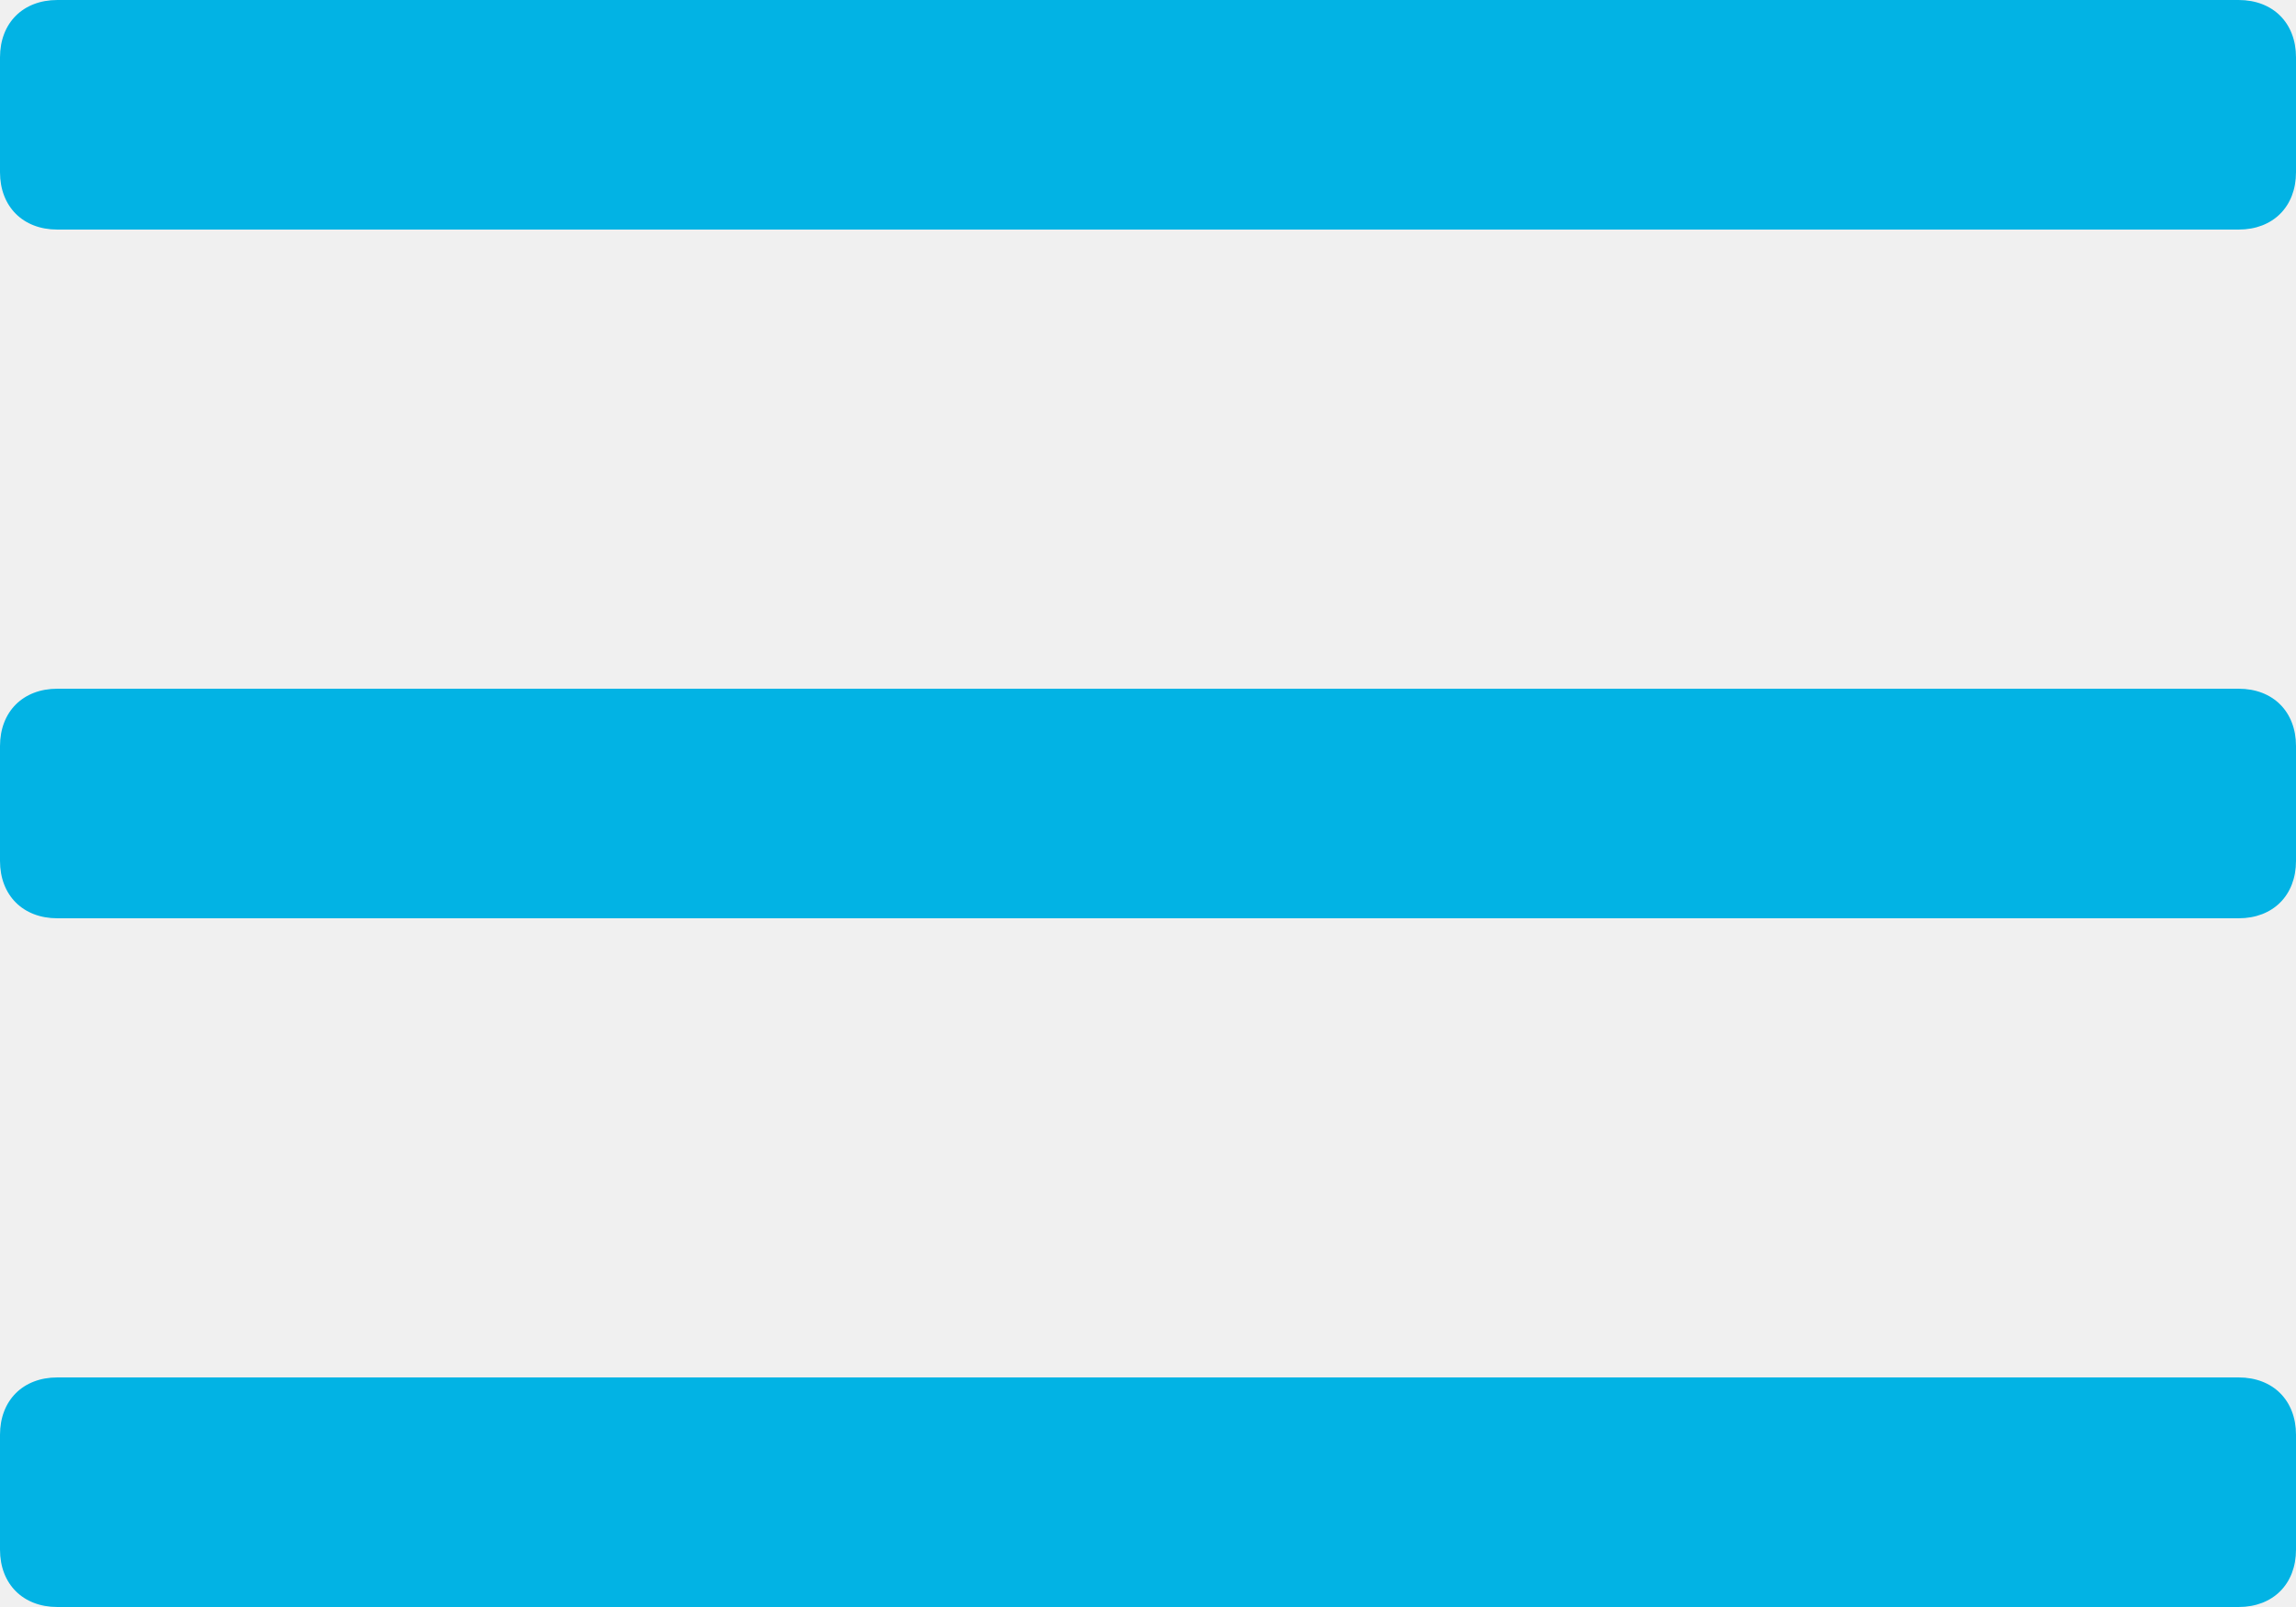
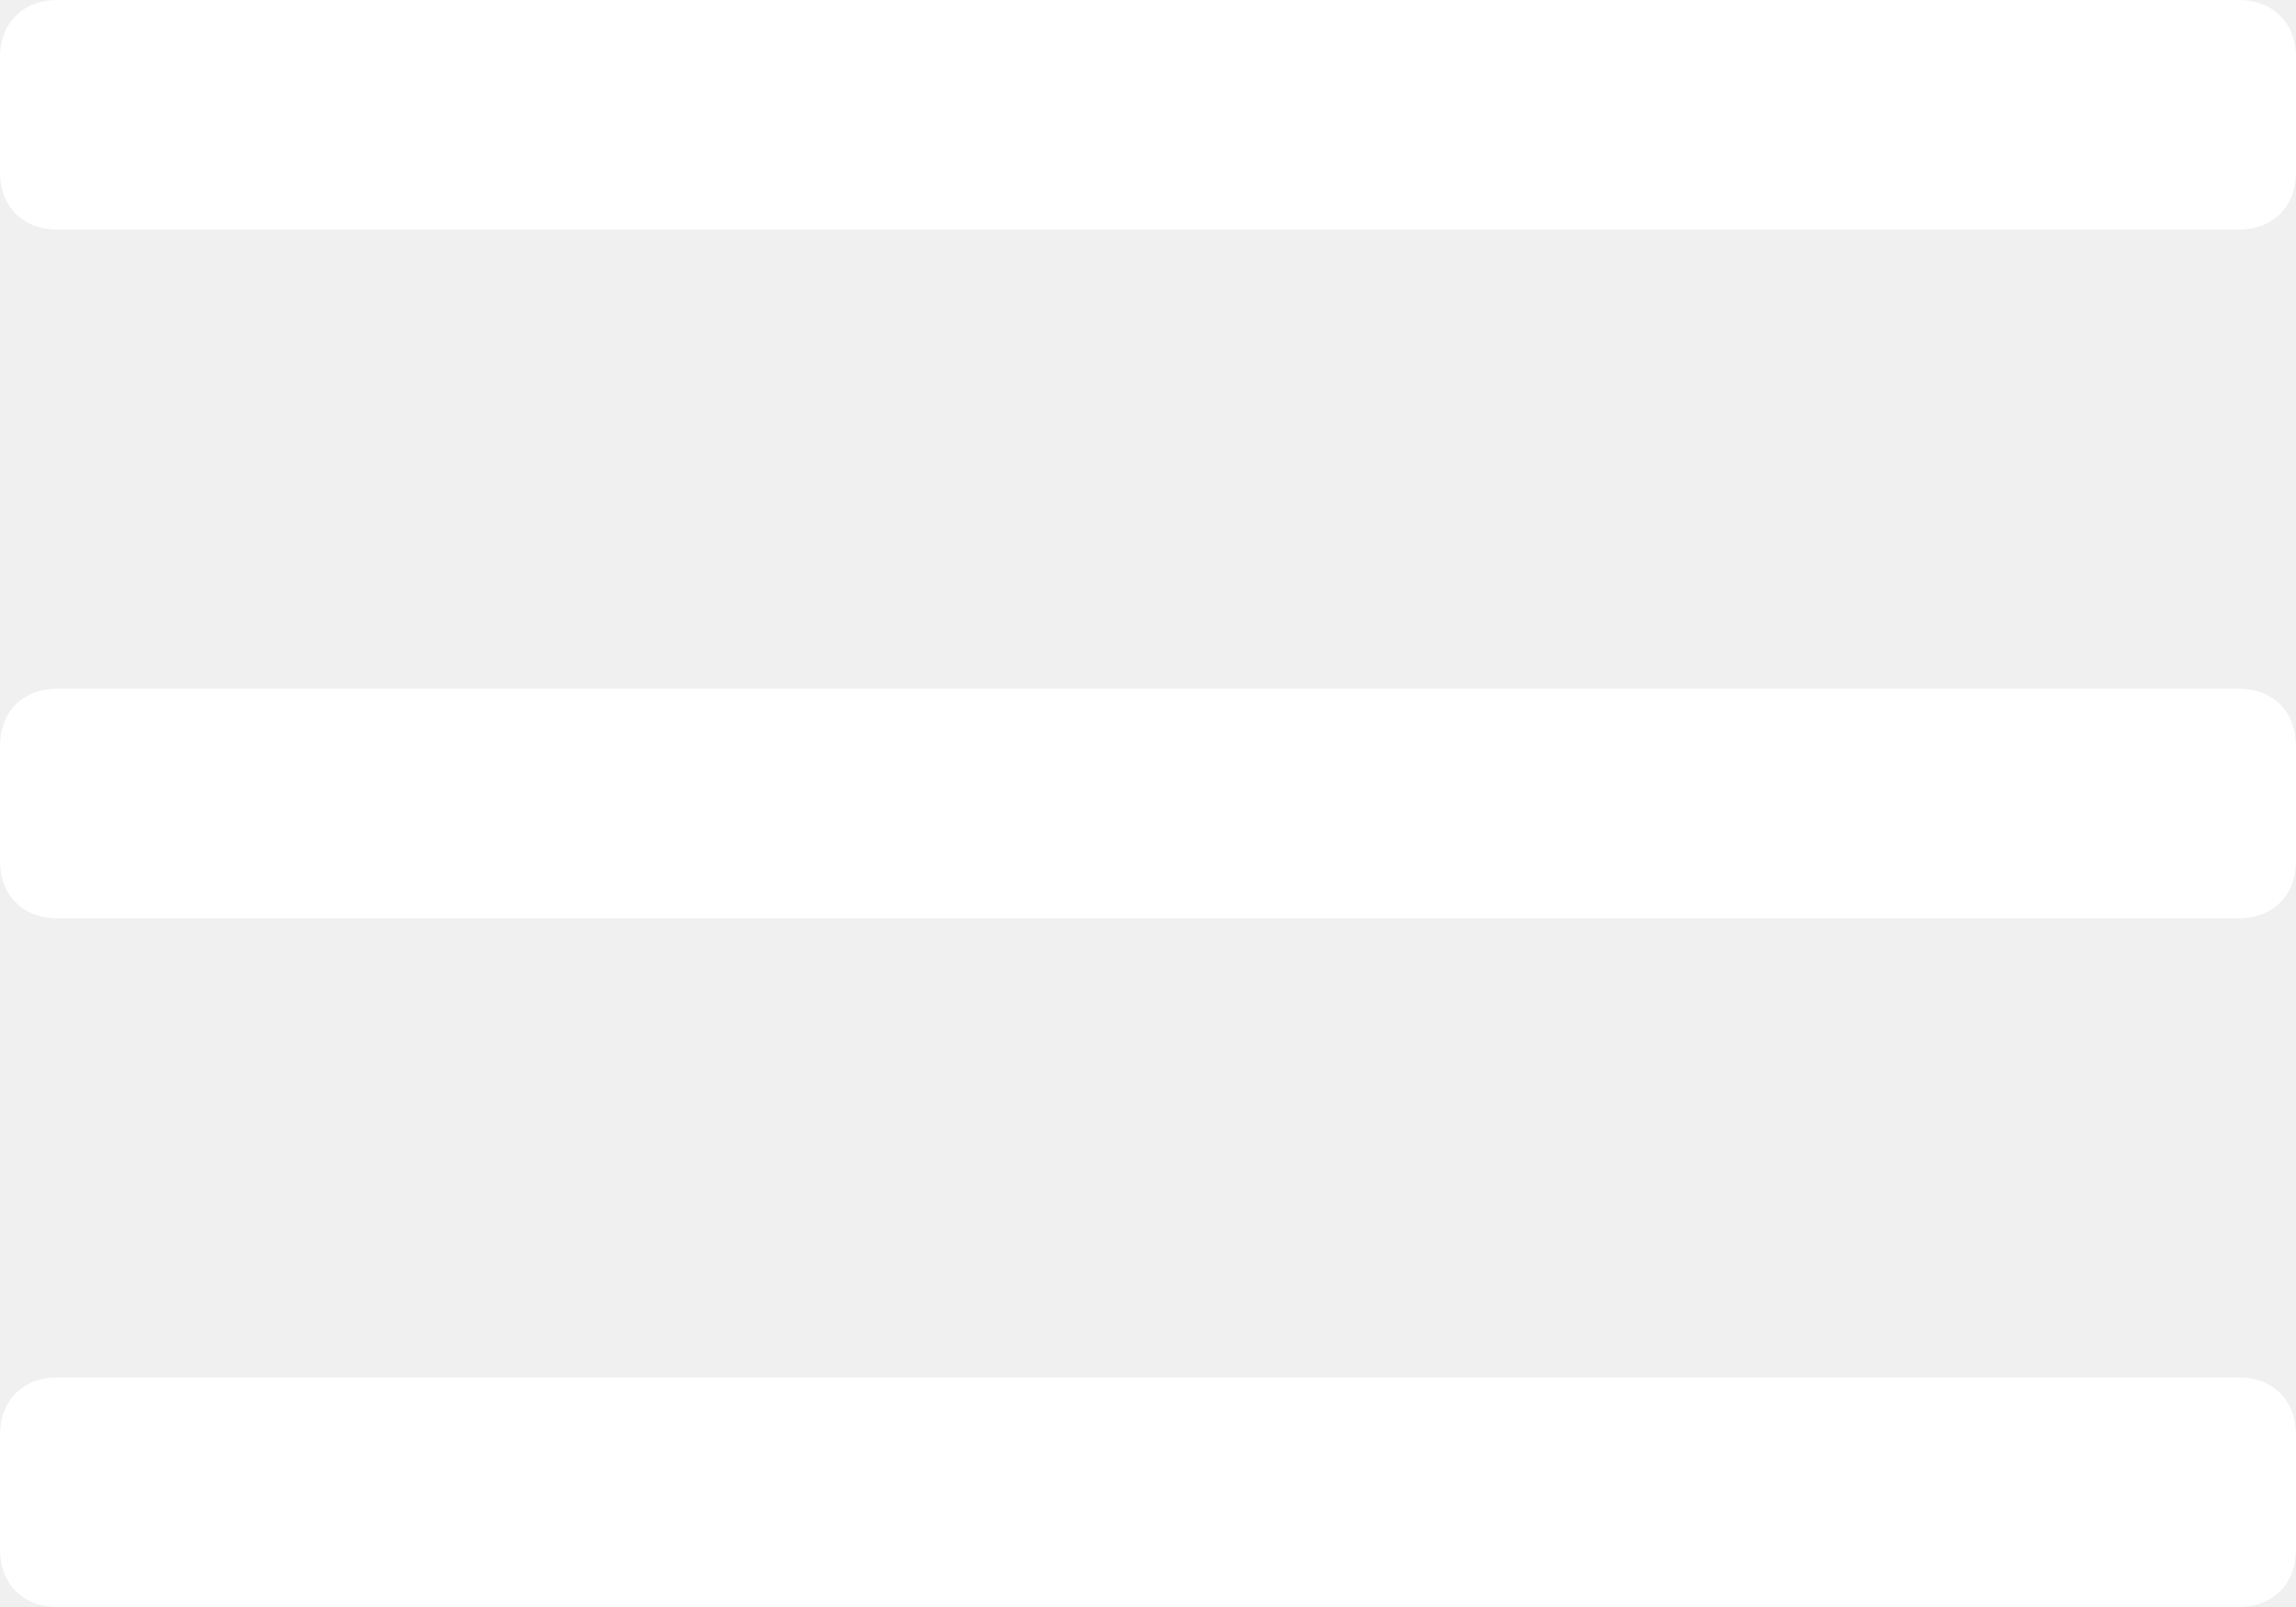
<svg xmlns="http://www.w3.org/2000/svg" width="20px" height="14px" viewBox="0 0 20 14" version="1.1">
  <defs />
  <g id="v2" stroke="none" stroke-width="1" fill="none" fill-rule="evenodd">
    <g id="icons" transform="translate(-131, -287)">
      <g id="icon_hamburger" transform="translate(122, 275)">
        <rect id="bounds" fill-opacity="0" fill="#D8D8D8" x="0" y="0" width="38" height="38" />
-         <g id="Layer_1" transform="translate(9, 12)" fill="#02B3E4">
+         <g id="Layer_1" transform="translate(9, 12)" fill="#ffffff">
          <path d="M19.5,2 L0.5,2 C0.2,2 0,1.8 0,1.5 L0,0.5 C0,0.2 0.2,0 0.5,0 L19.5,0 C19.8,0 20,0.2 20,0.5 L20,1.5 C20,1.8 19.8,2 19.5,2 L19.5,2 Z" id="Shape" />
          <path d="M19.5,8 L0.5,8 C0.2,8 0,7.8 0,7.5 L0,6.5 C0,6.2 0.2,6 0.5,6 L19.5,6 C19.8,6 20,6.2 20,6.5 L20,7.5 C20,7.8 19.8,8 19.5,8 L19.5,8 Z" id="Shape" />
          <path d="M19.5,14 L0.5,14 C0.2,14 0,13.8 0,13.5 L0,12.5 C0,12.2 0.2,12 0.5,12 L19.5,12 C19.8,12 20,12.2 20,12.5 L20,13.5 C20,13.8 19.8,14 19.5,14 L19.5,14 Z" id="Shape" />
        </g>
      </g>
    </g>
  </g>
</svg>
